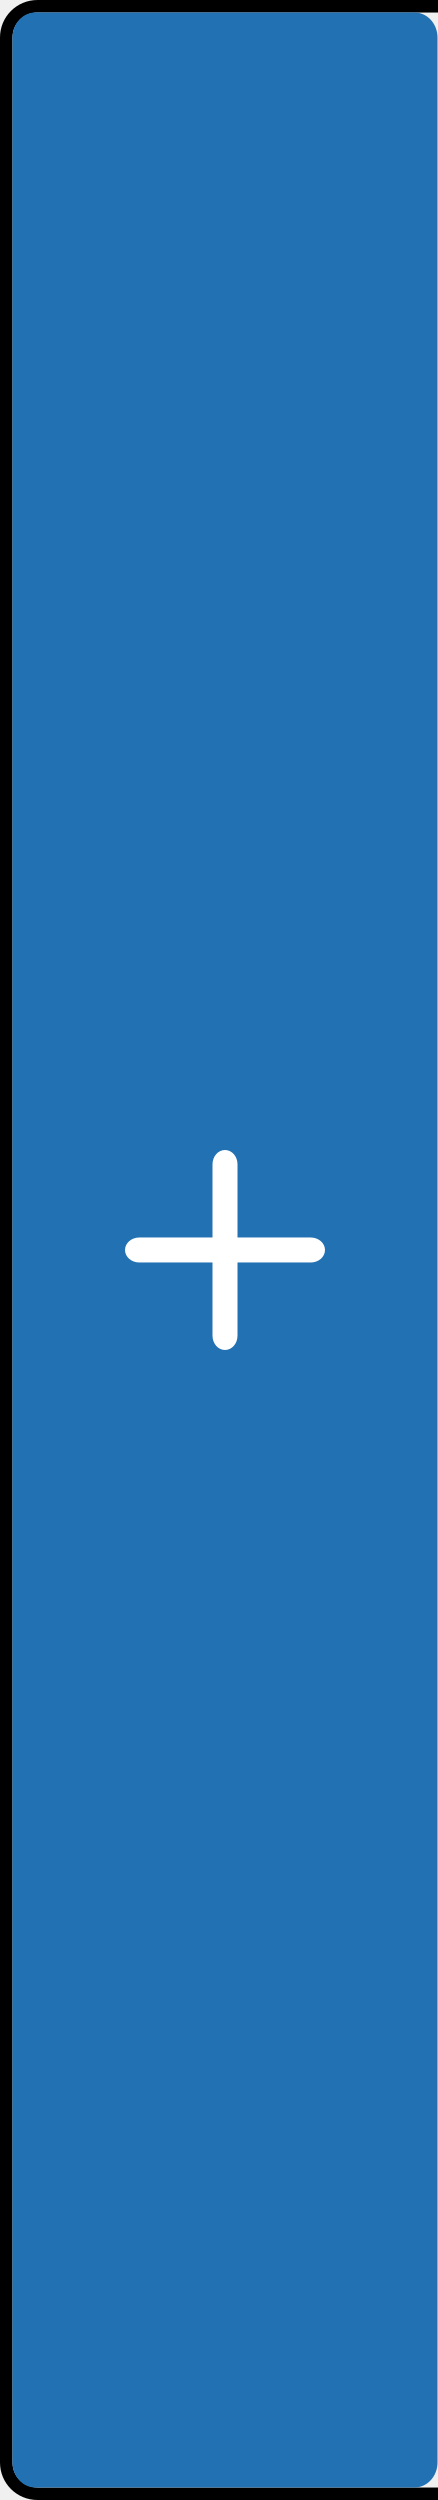
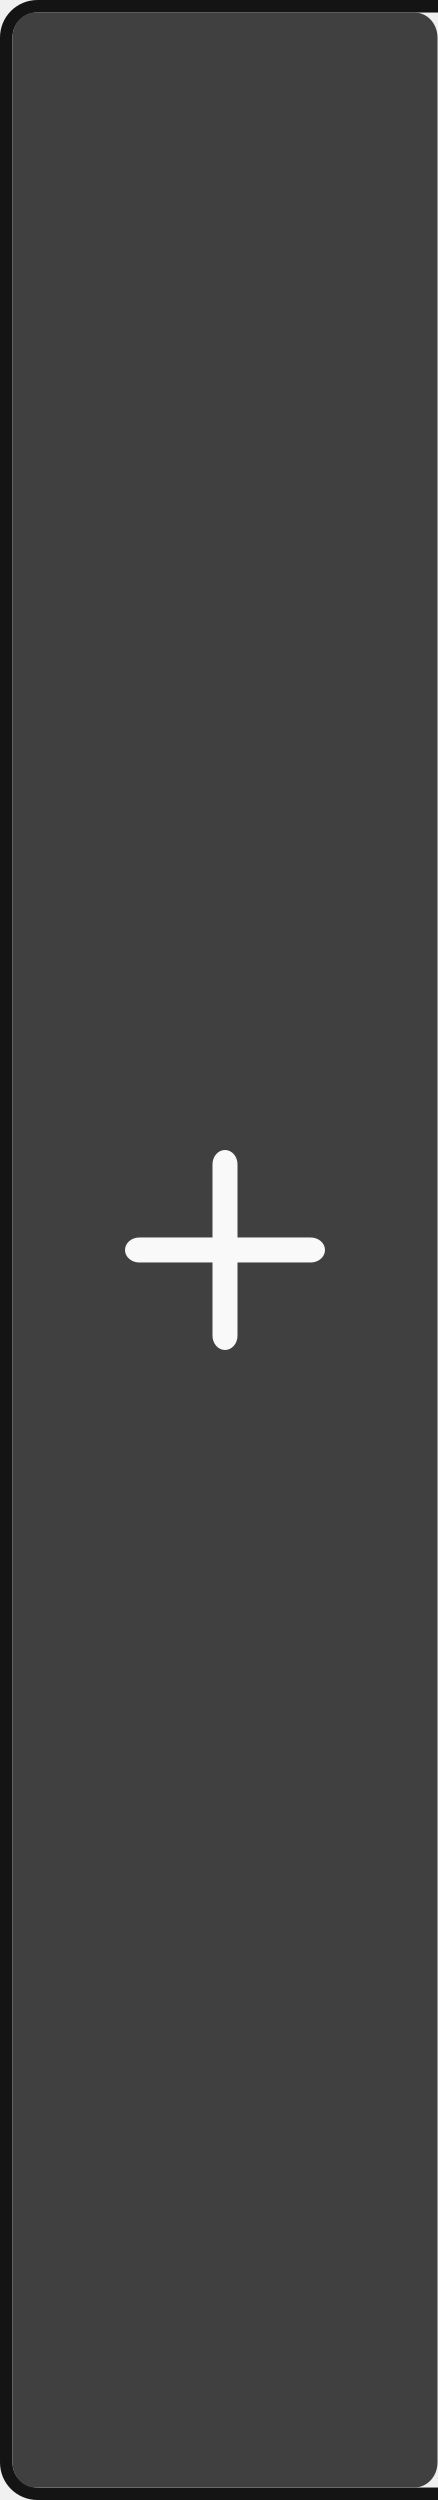
<svg xmlns="http://www.w3.org/2000/svg" width="35" height="200" id="svg2" version="1.1">
  <defs id="defs4" />
  <g id="layer1" transform="translate(0,-852.3622)">
-     <path style="opacity:1;fill:#000000;fill-opacity:1;stroke:#141414;stroke-width:0;stroke-linecap:butt;stroke-linejoin:miter;stroke-miterlimit:4;stroke-opacity:1;stroke-dasharray:none;stroke-dashoffset:0" d="M 3 0 C 1.338 0 0 1.338 0 3 L 0 197 C 0 198.662 1.338 200 3 200 L 36 200 C 37.662 200 39 198.662 39 197 L 39 3 C 39 1.338 37.662 0 36 0 L 3 0 z M 3 1 L 36 1 C 37.108 1 38 1.892 38 3 L 38 197 C 38 198.108 37.108 199 36 199 L 3 199 C 1.892 199 1 198.108 1 197 L 1 3 C 1 1.892 1.892 1 3 1 z " transform="translate(0,852.3622)" id="rect3810" />
+     <path style="opacity:1;fill:#141414;fill-opacity:1;stroke:#555555;stroke-width:0;stroke-linecap:butt;stroke-linejoin:miter;stroke-miterlimit:4;stroke-opacity:1;stroke-dasharray:none;stroke-dashoffset:0" d="M 3 0 C 1.338 0 0 1.338 0 3 L 0 197 C 0 198.662 1.338 200 3 200 L 36 200 C 37.662 200 39 198.662 39 197 L 39 3 C 39 1.338 37.662 0 36 0 L 3 0 z M 3 1 L 36 1 C 37.108 1 38 1.892 38 3 L 38 197 C 38 198.108 37.108 199 36 199 L 3 199 C 1.892 199 1 198.108 1 197 L 1 3 C 1 1.892 1.892 1 3 1 z " transform="translate(0,852.3622)" id="rect3810" />
    <g transform="translate(0,-0.9999969)" id="g3917-7" style="fill:#000000;fill-opacity:1;opacity:0.5" />
-     <rect rx="1.838" style="opacity:1;fill:#2271b3;fill-opacity:1;stroke:#316fff;stroke-width:0;stroke-linecap:butt;stroke-linejoin:miter;stroke-miterlimit:4;stroke-dasharray:none;stroke-dashoffset:0;stroke-opacity:1" id="rect3812" width="34" height="198" x="1" y="853.362" ry="2" />
-     <g id="g3917" style="fill:#ffffff;fill-opacity:1">
-       <rect ry="1.143" y="944.362" x="17" height="16" width="2" id="rect3897" style="opacity:1;fill:#ffffff;fill-opacity:1;stroke:#102b68;stroke-width:0;stroke-linecap:butt;stroke-linejoin:miter;stroke-miterlimit:4;stroke-opacity:1;stroke-dasharray:none;stroke-dashoffset:0" />
-       <rect transform="matrix(0,1,-1,0,0,0)" ry="1.143" y="-26" x="951.362" height="16" width="2" id="rect3897-6" style="opacity:1;fill:#ffffff;fill-opacity:1;stroke:#102b68;stroke-width:0;stroke-linecap:butt;stroke-linejoin:miter;stroke-miterlimit:4;stroke-opacity:1;stroke-dasharray:none;stroke-dashoffset:0" />
+     <rect rx="1.838" style="opacity:1;fill:#404040;fill-opacity:1;stroke:#d62b68;stroke-width:0;stroke-linecap:butt;stroke-linejoin:miter;stroke-miterlimit:4;stroke-dasharray:none;stroke-dashoffset:0;stroke-opacity:1" id="rect3812" width="34" height="198" x="1" y="853.362" ry="2" />
+     <g id="g3917" style="fill:#f9f9f9;fill-opacity:1">
+       <rect ry="1.143" y="944.362" x="17" height="16" width="2" id="rect3897" style="opacity:1;fill:#f9f9f9;fill-opacity:1;stroke:#102b68;stroke-width:0;stroke-linecap:butt;stroke-linejoin:miter;stroke-miterlimit:4;stroke-opacity:1;stroke-dasharray:none;stroke-dashoffset:0" />
+       <rect transform="matrix(0,1,-1,0,0,0)" ry="1.143" y="-26" x="951.362" height="16" width="2" id="rect3897-6" style="opacity:1;fill:#f9f9f9;fill-opacity:1;stroke:#102b68;stroke-width:0;stroke-linecap:butt;stroke-linejoin:miter;stroke-miterlimit:4;stroke-opacity:1;stroke-dasharray:none;stroke-dashoffset:0" />
    </g>
  </g>
</svg>
